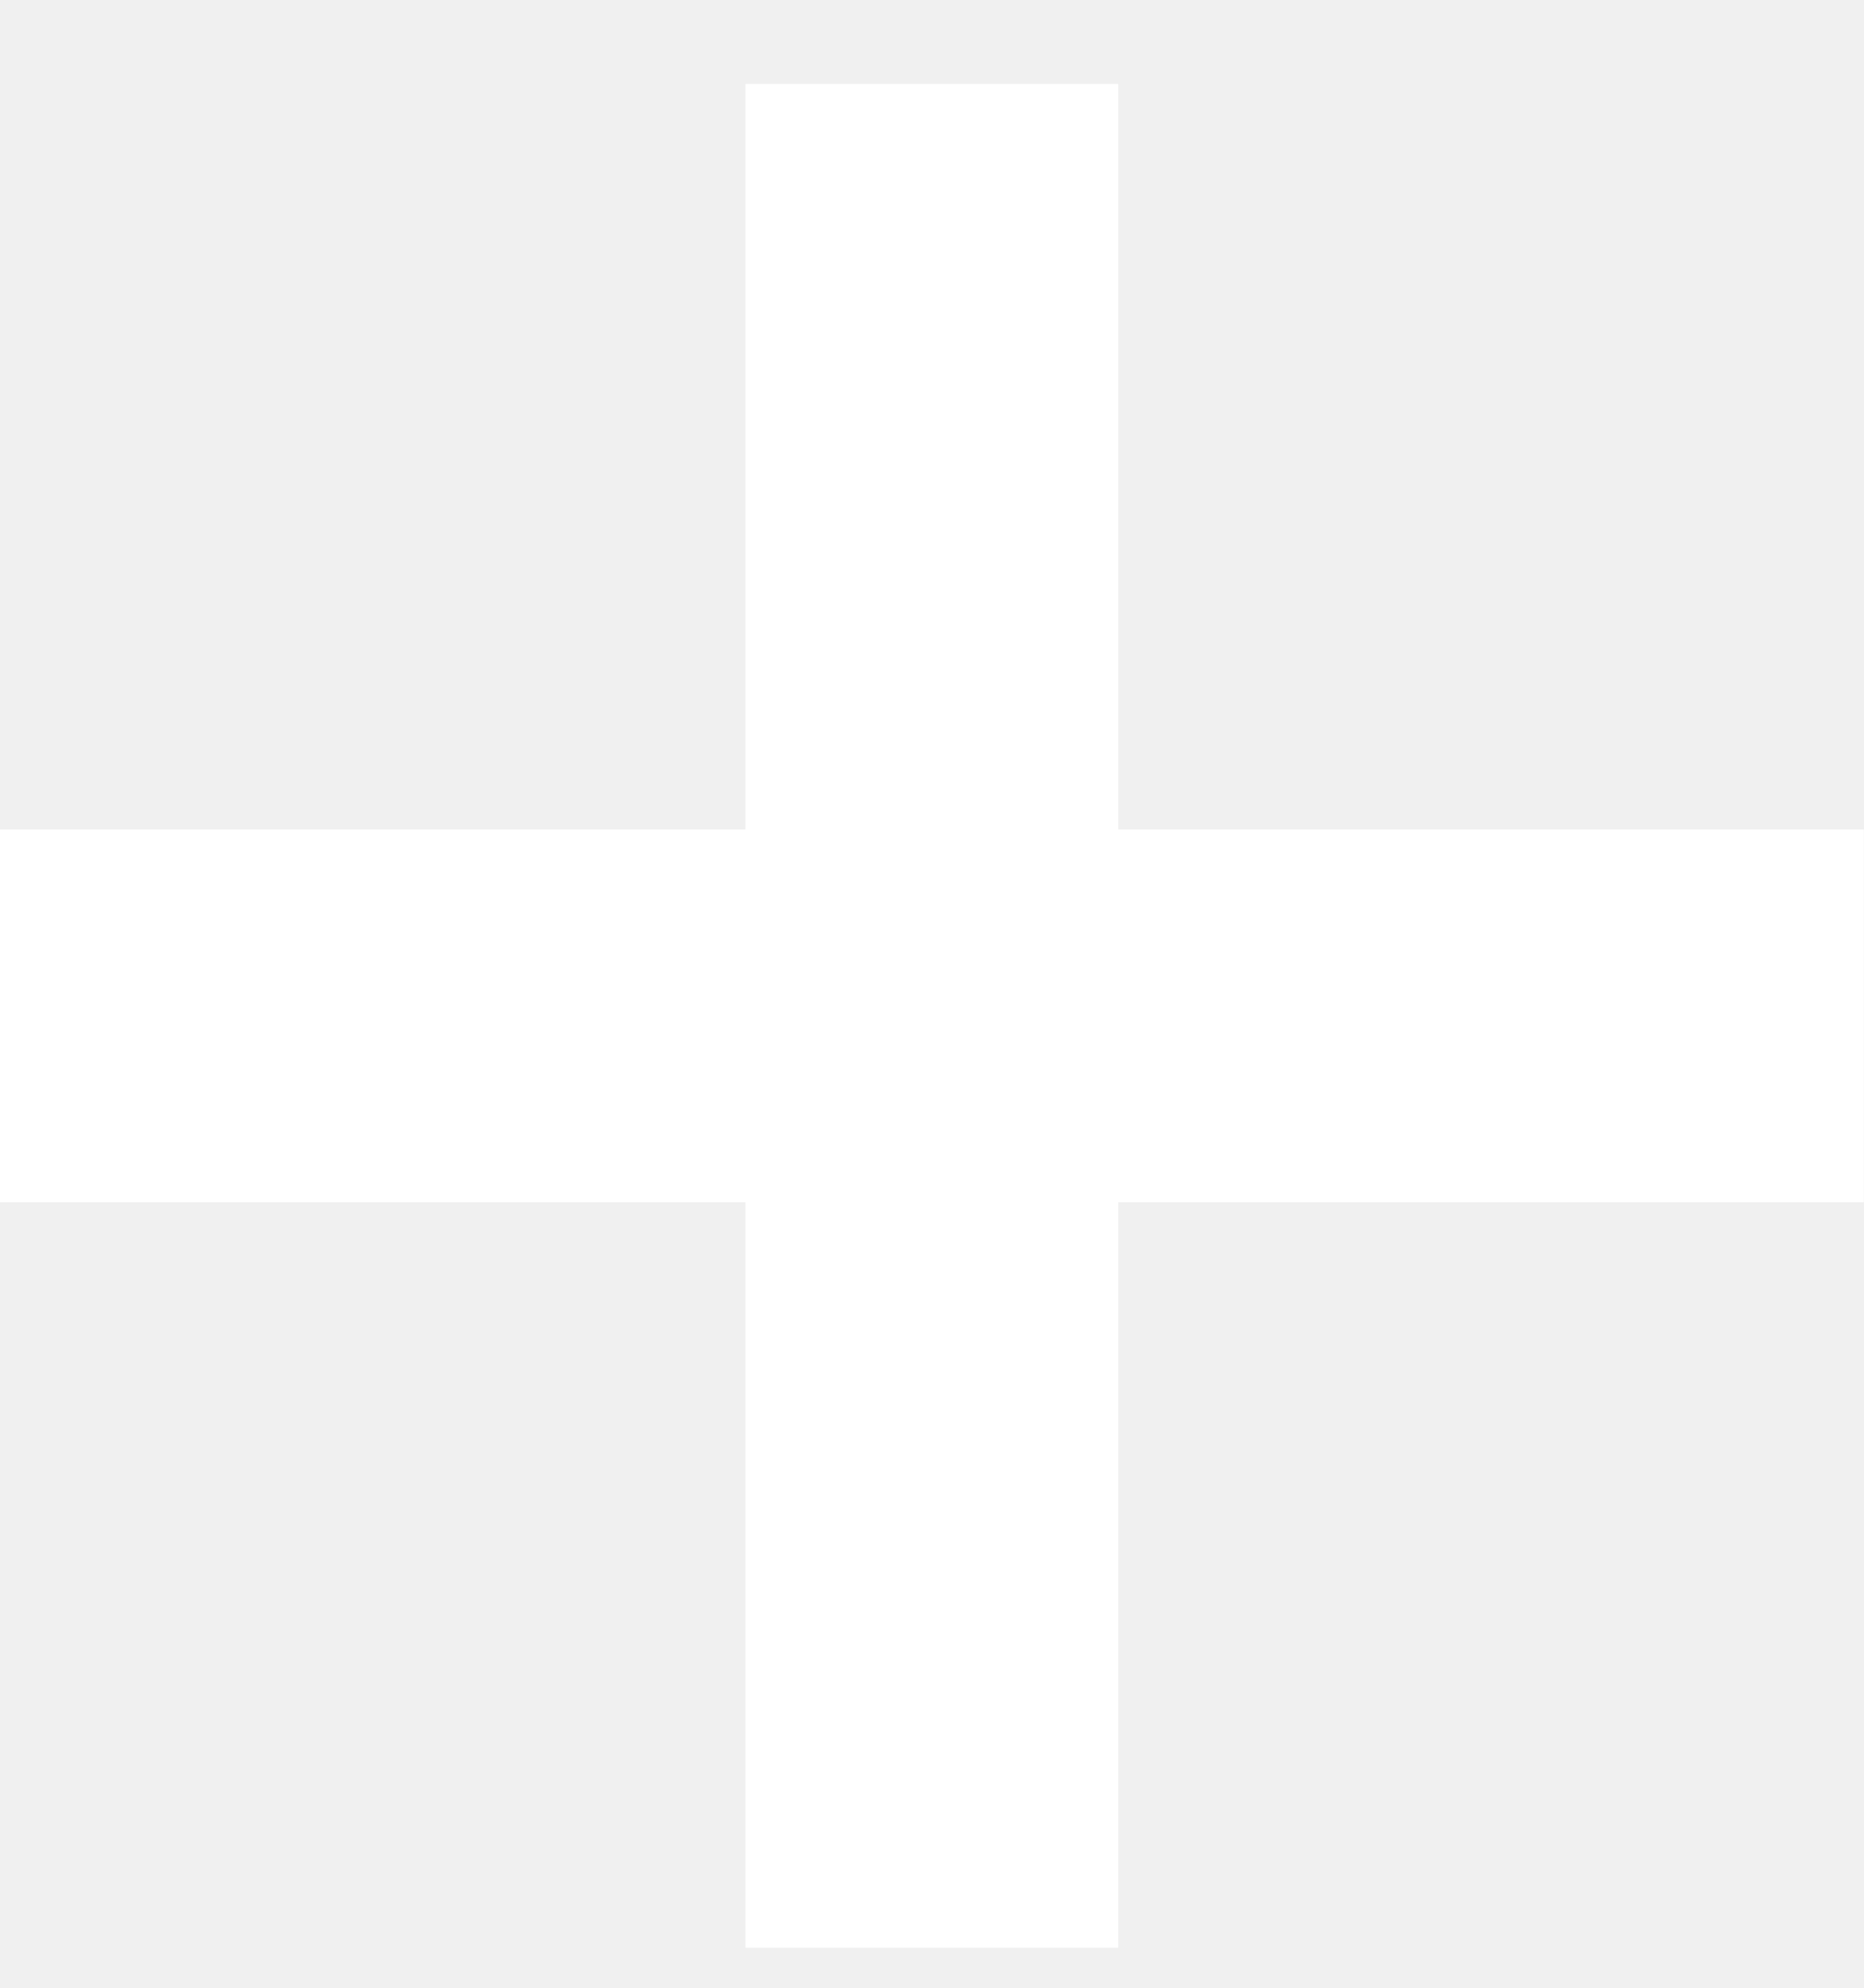
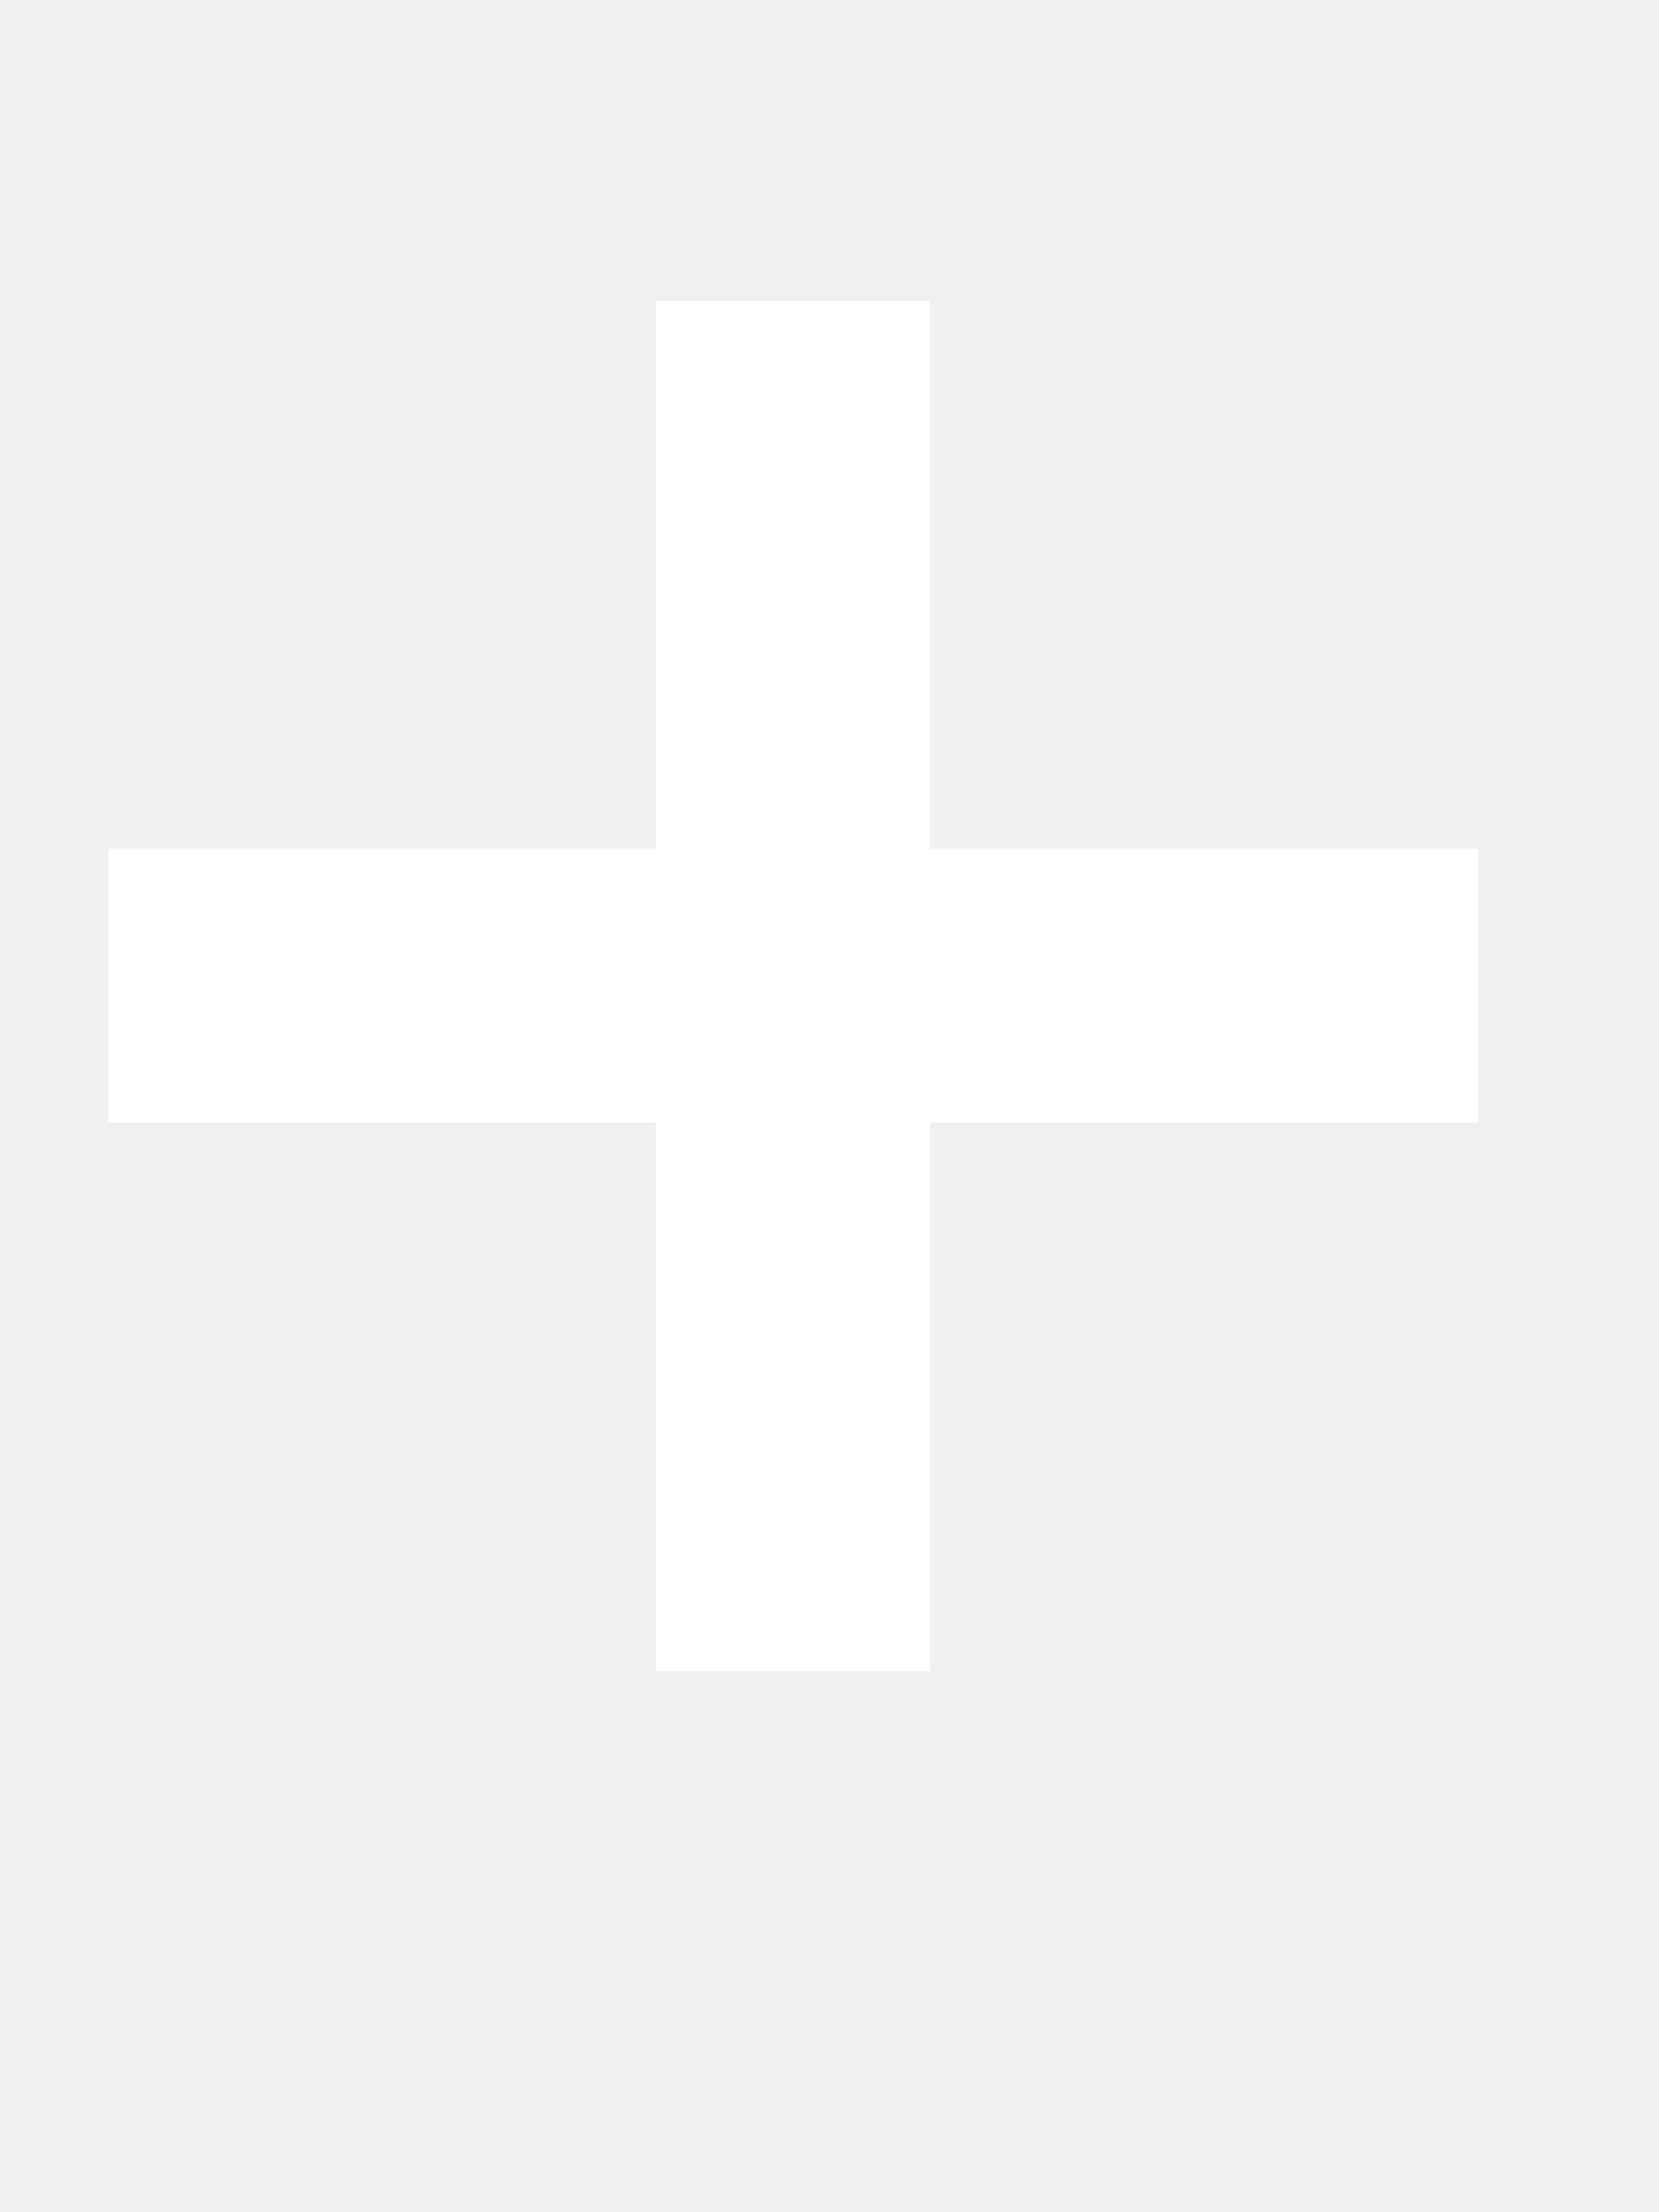
- <svg xmlns="http://www.w3.org/2000/svg" width="15" height="16" viewBox="0 0 15 16" fill="none">
-   <path fill-rule="evenodd" clip-rule="evenodd" d="M9 0.676H6V6.676H0V9.676H6V15.676H9V9.676H15V6.676H9V0.676Z" fill="white" />
+ <svg xmlns="http://www.w3.org/2000/svg" width="3" height="4" viewBox="0 0 3 4" fill="none">
+   <path fill-rule="evenodd" clip-rule="evenodd" d="M1.682 0.544H1.186V1.535H0.196V2.03H1.186V3.022H1.682V2.03H2.673V1.535H1.682V0.544Z" fill="white" />
</svg>
